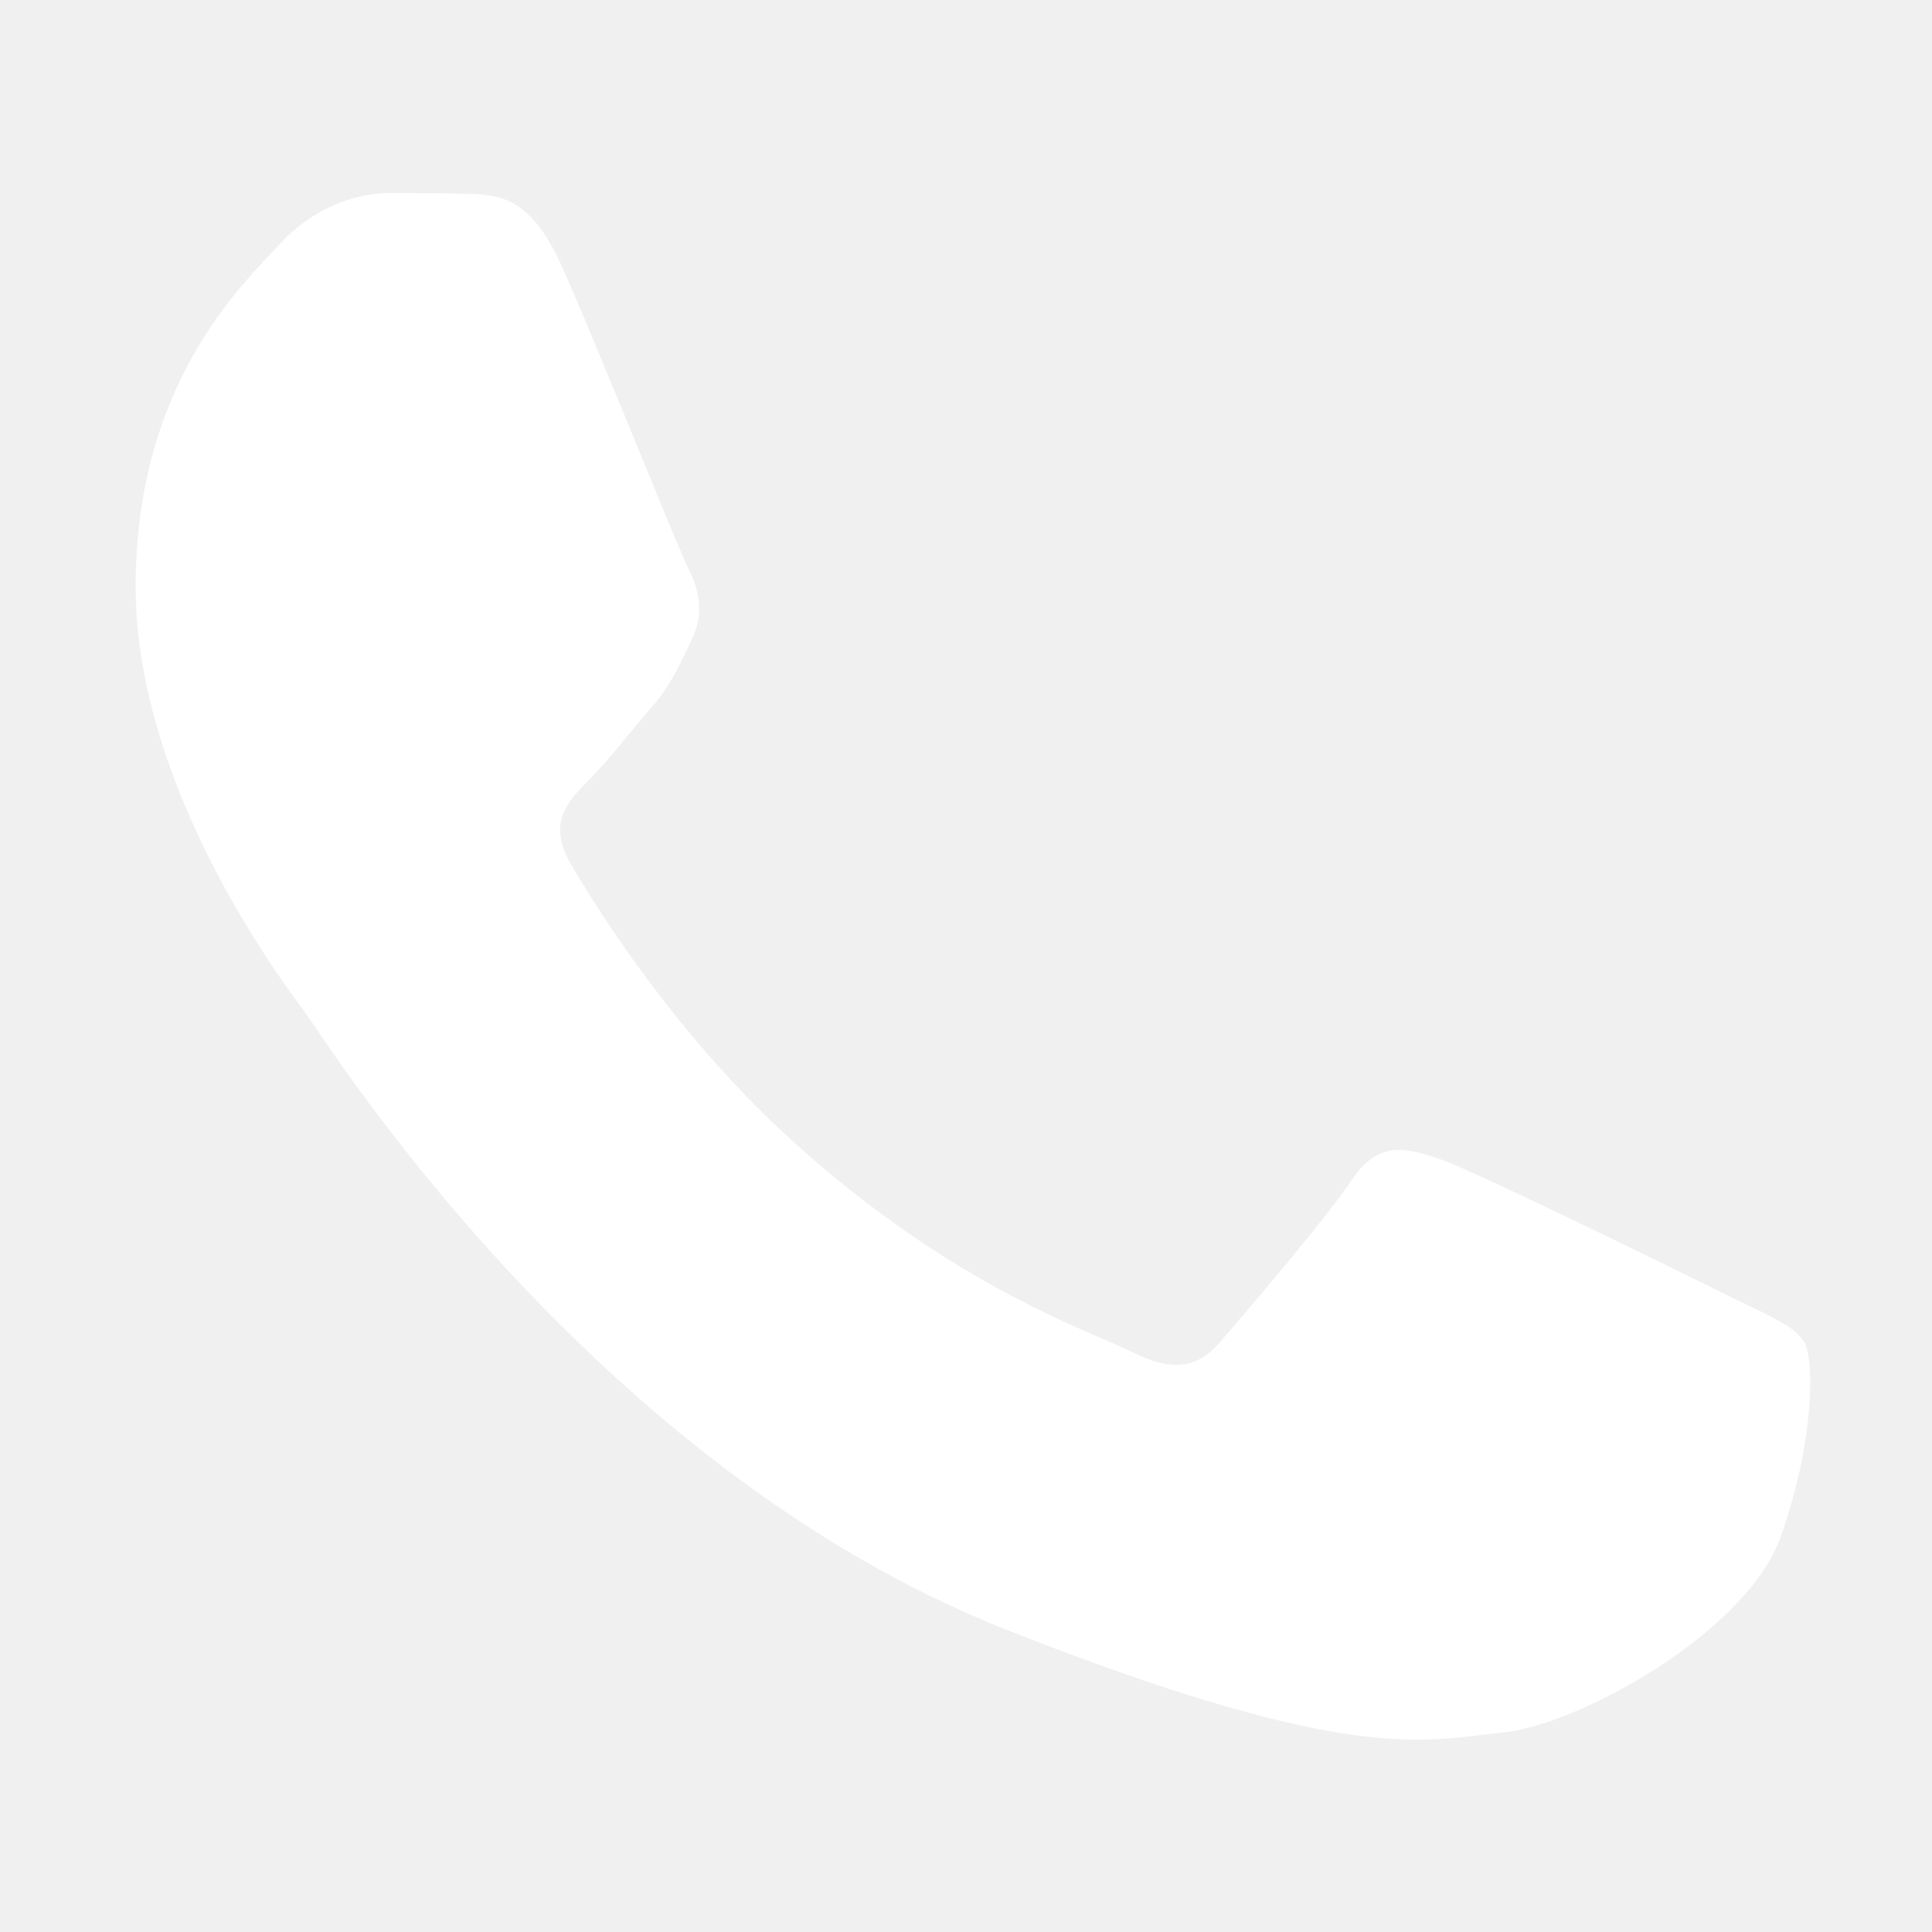
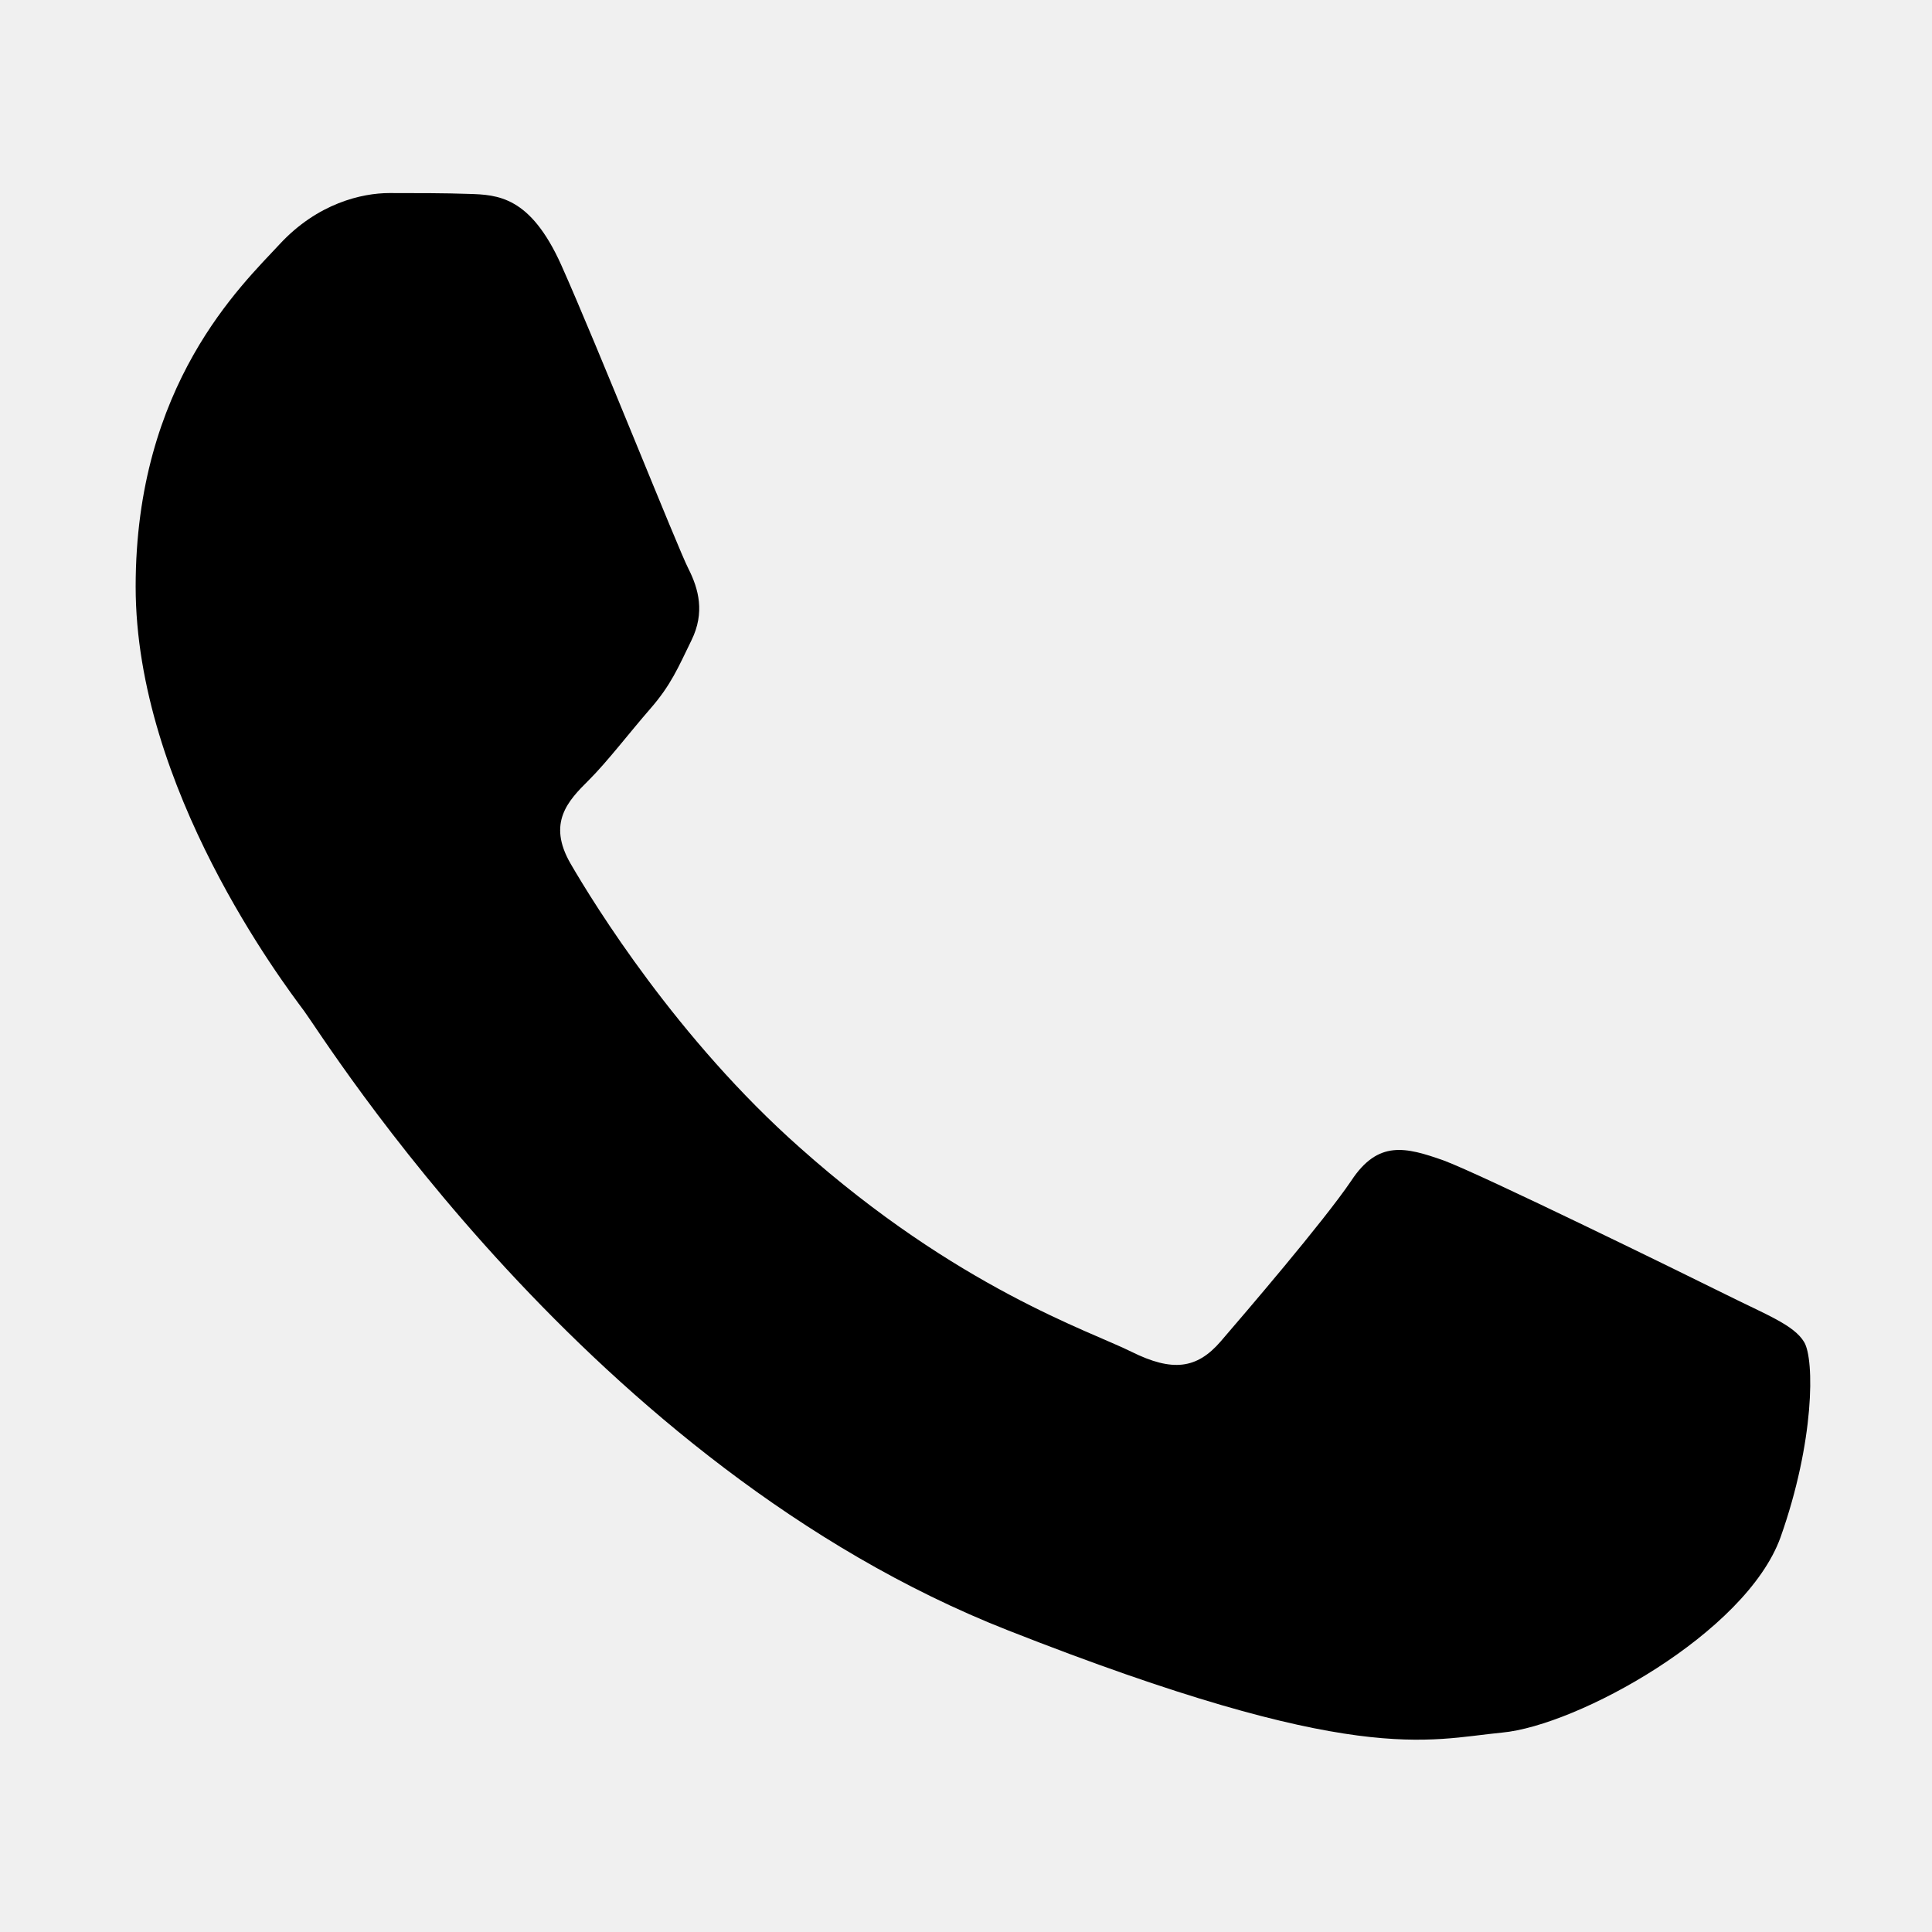
<svg xmlns="http://www.w3.org/2000/svg" width="24" height="24" viewBox="0 0 14 12" fill="none">
-   <path fill-rule="evenodd" clip-rule="evenodd" d="M4.066 0.918C3.842 0.422 3.607 0.411 3.395 0.405C3.223 0.399 3.023 0.399 2.822 0.399C2.622 0.399 2.301 0.473 2.026 0.77C1.751 1.067 0.983 1.785 0.983 3.251C0.983 4.711 2.054 6.125 2.203 6.325C2.352 6.525 4.272 9.622 7.304 10.814C9.825 11.806 10.341 11.607 10.885 11.555C11.43 11.504 12.65 10.836 12.902 10.141C13.149 9.445 13.149 8.852 13.074 8.726C13 8.601 12.799 8.527 12.501 8.378C12.203 8.23 10.736 7.511 10.461 7.409C10.186 7.312 9.986 7.26 9.791 7.557C9.59 7.854 9.017 8.521 8.845 8.721C8.673 8.92 8.496 8.943 8.198 8.795C7.9 8.646 6.937 8.333 5.797 7.317C4.908 6.53 4.307 5.555 4.135 5.259C3.963 4.962 4.117 4.802 4.266 4.654C4.398 4.523 4.564 4.306 4.713 4.135C4.862 3.964 4.914 3.838 5.011 3.639C5.109 3.439 5.063 3.268 4.988 3.12C4.914 2.977 4.329 1.506 4.066 0.918Z" fill="white" />
+   <path fill-rule="evenodd" clip-rule="evenodd" d="M4.066 0.918C3.842 0.422 3.607 0.411 3.395 0.405C3.223 0.399 3.023 0.399 2.822 0.399C2.622 0.399 2.301 0.473 2.026 0.77C1.751 1.067 0.983 1.785 0.983 3.251C0.983 4.711 2.054 6.125 2.203 6.325C2.352 6.525 4.272 9.622 7.304 10.814C9.825 11.806 10.341 11.607 10.885 11.555C11.43 11.504 12.65 10.836 12.902 10.141C13.149 9.445 13.149 8.852 13.074 8.726C13 8.601 12.799 8.527 12.501 8.378C12.203 8.23 10.736 7.511 10.461 7.409C10.186 7.312 9.986 7.26 9.791 7.557C9.59 7.854 9.017 8.521 8.845 8.721C8.673 8.92 8.496 8.943 8.198 8.795C7.9 8.646 6.937 8.333 5.797 7.317C4.908 6.53 4.307 5.555 4.135 5.259C3.963 4.962 4.117 4.802 4.266 4.654C4.398 4.523 4.564 4.306 4.713 4.135C4.862 3.964 4.914 3.838 5.011 3.639C5.109 3.439 5.063 3.268 4.988 3.12C4.914 2.977 4.329 1.506 4.066 0.918Z" fill="currentColor" />
</svg>
